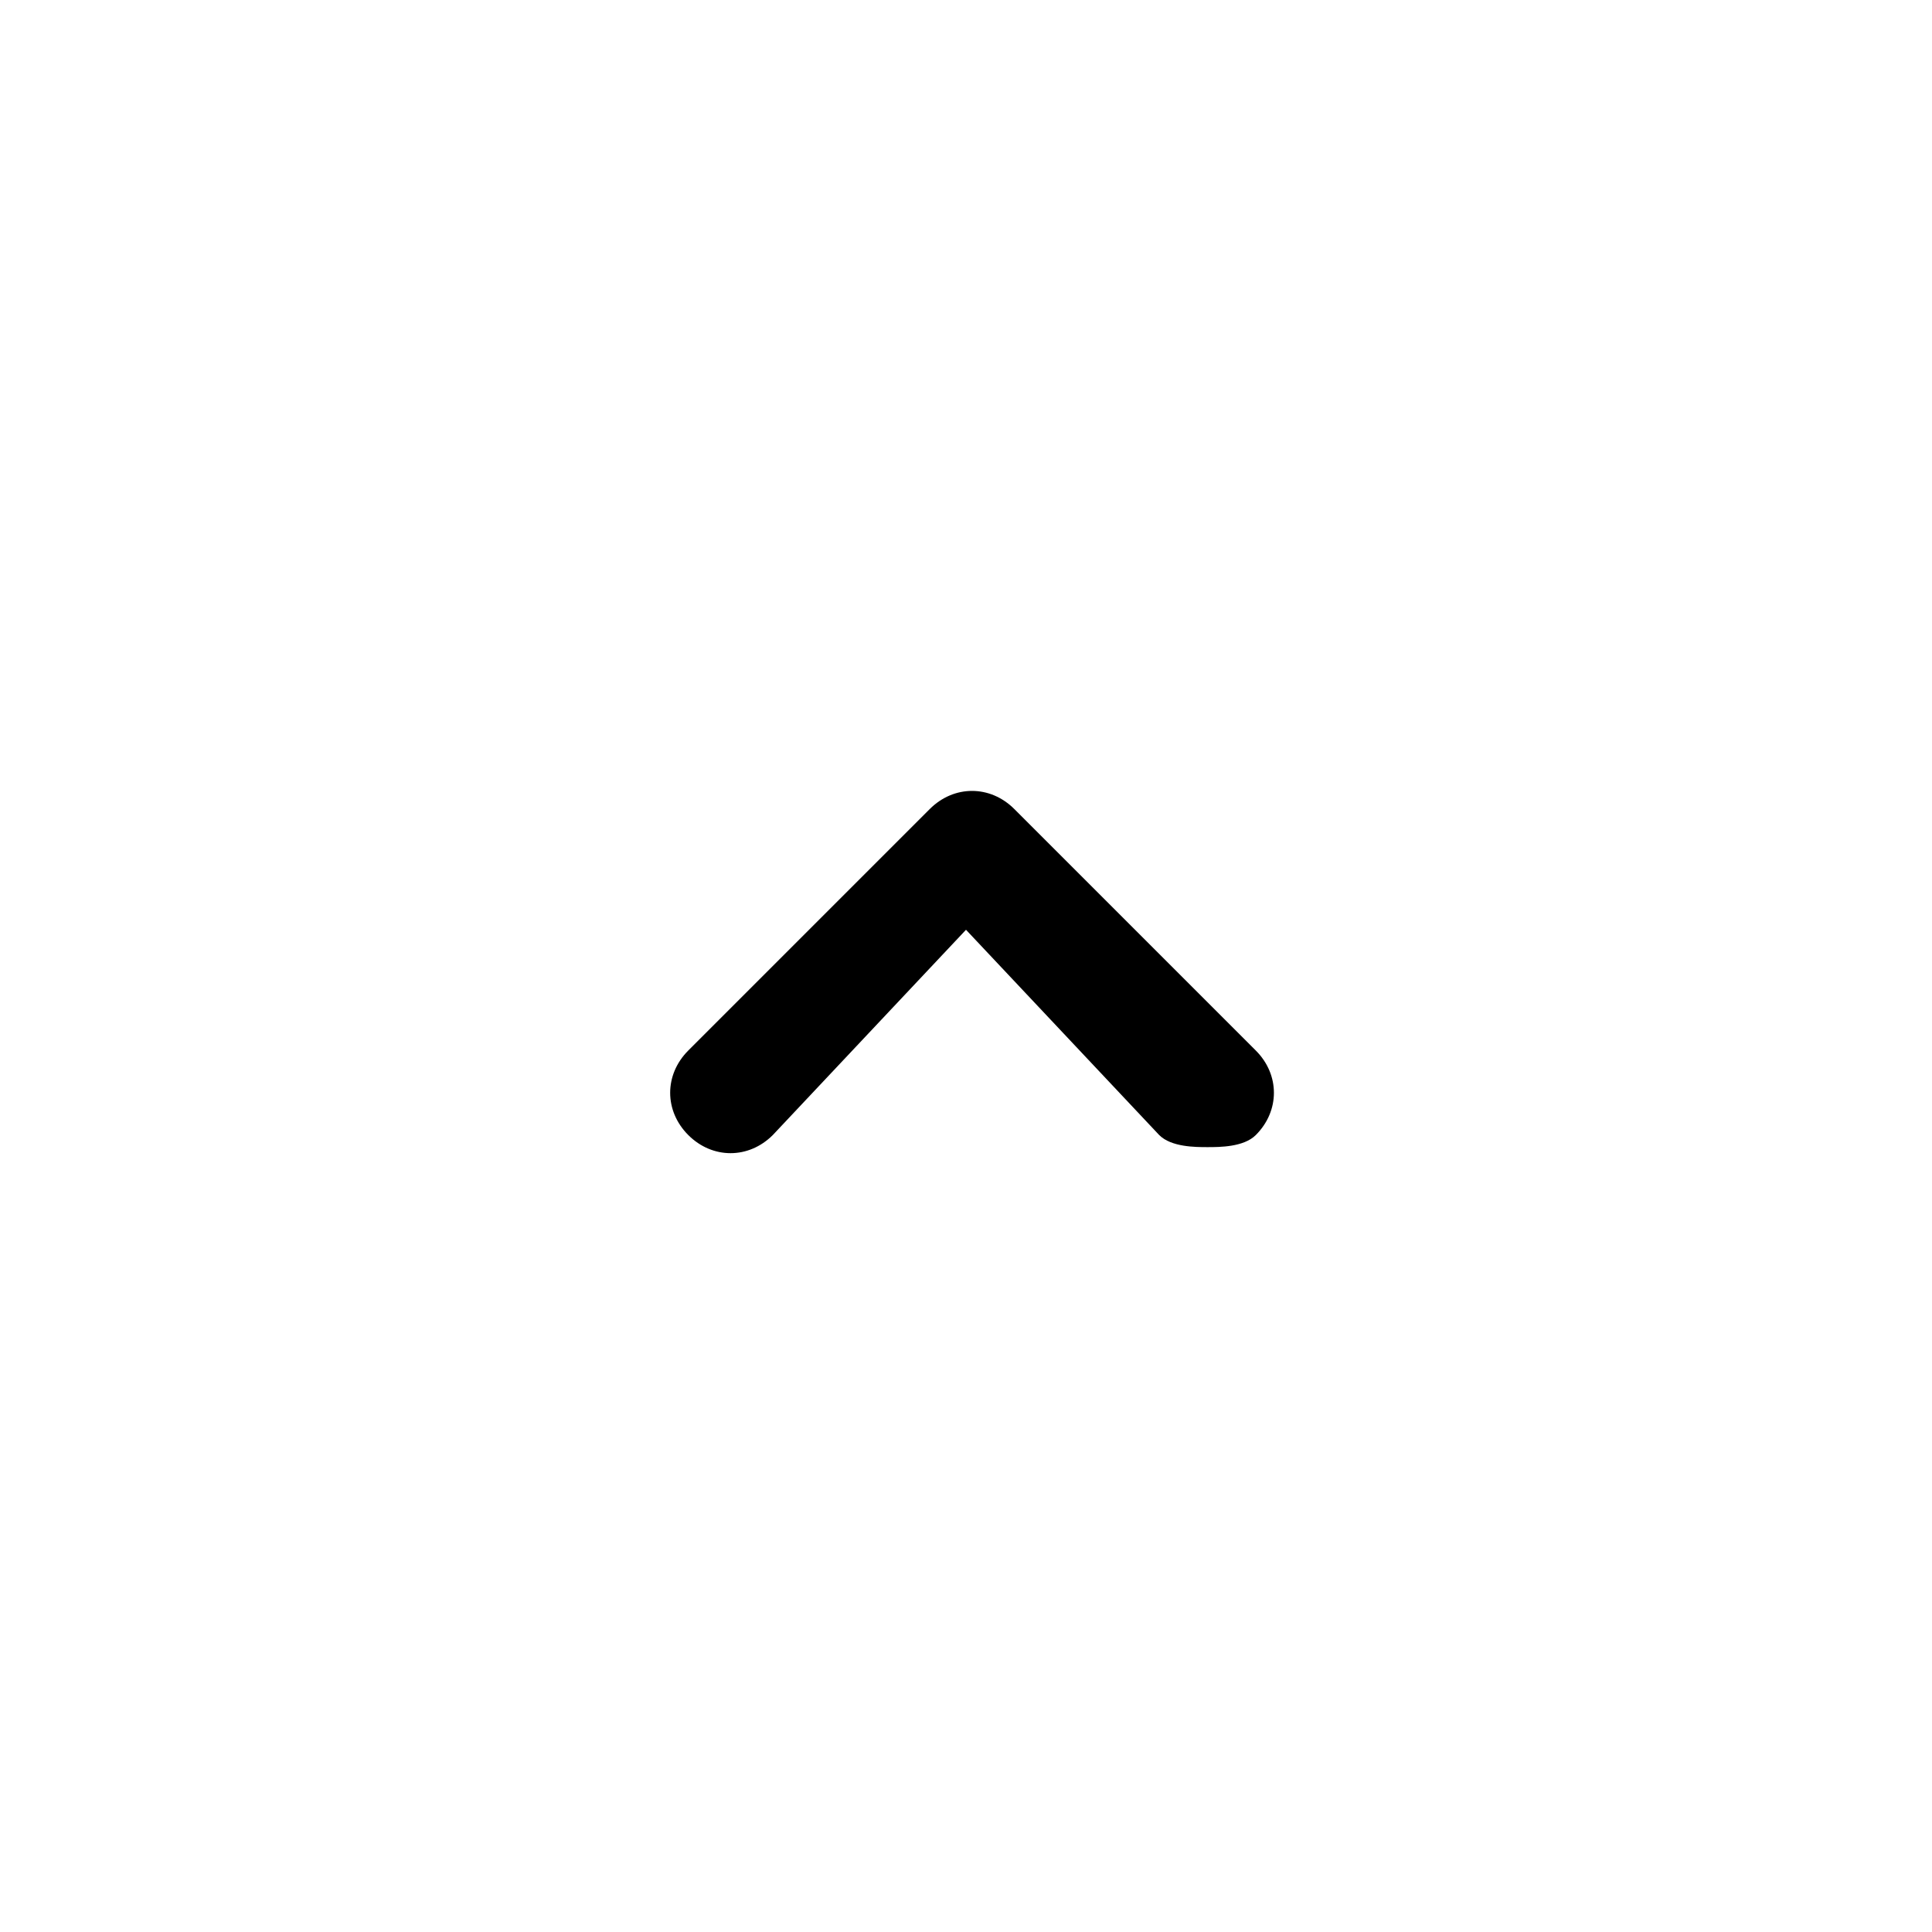
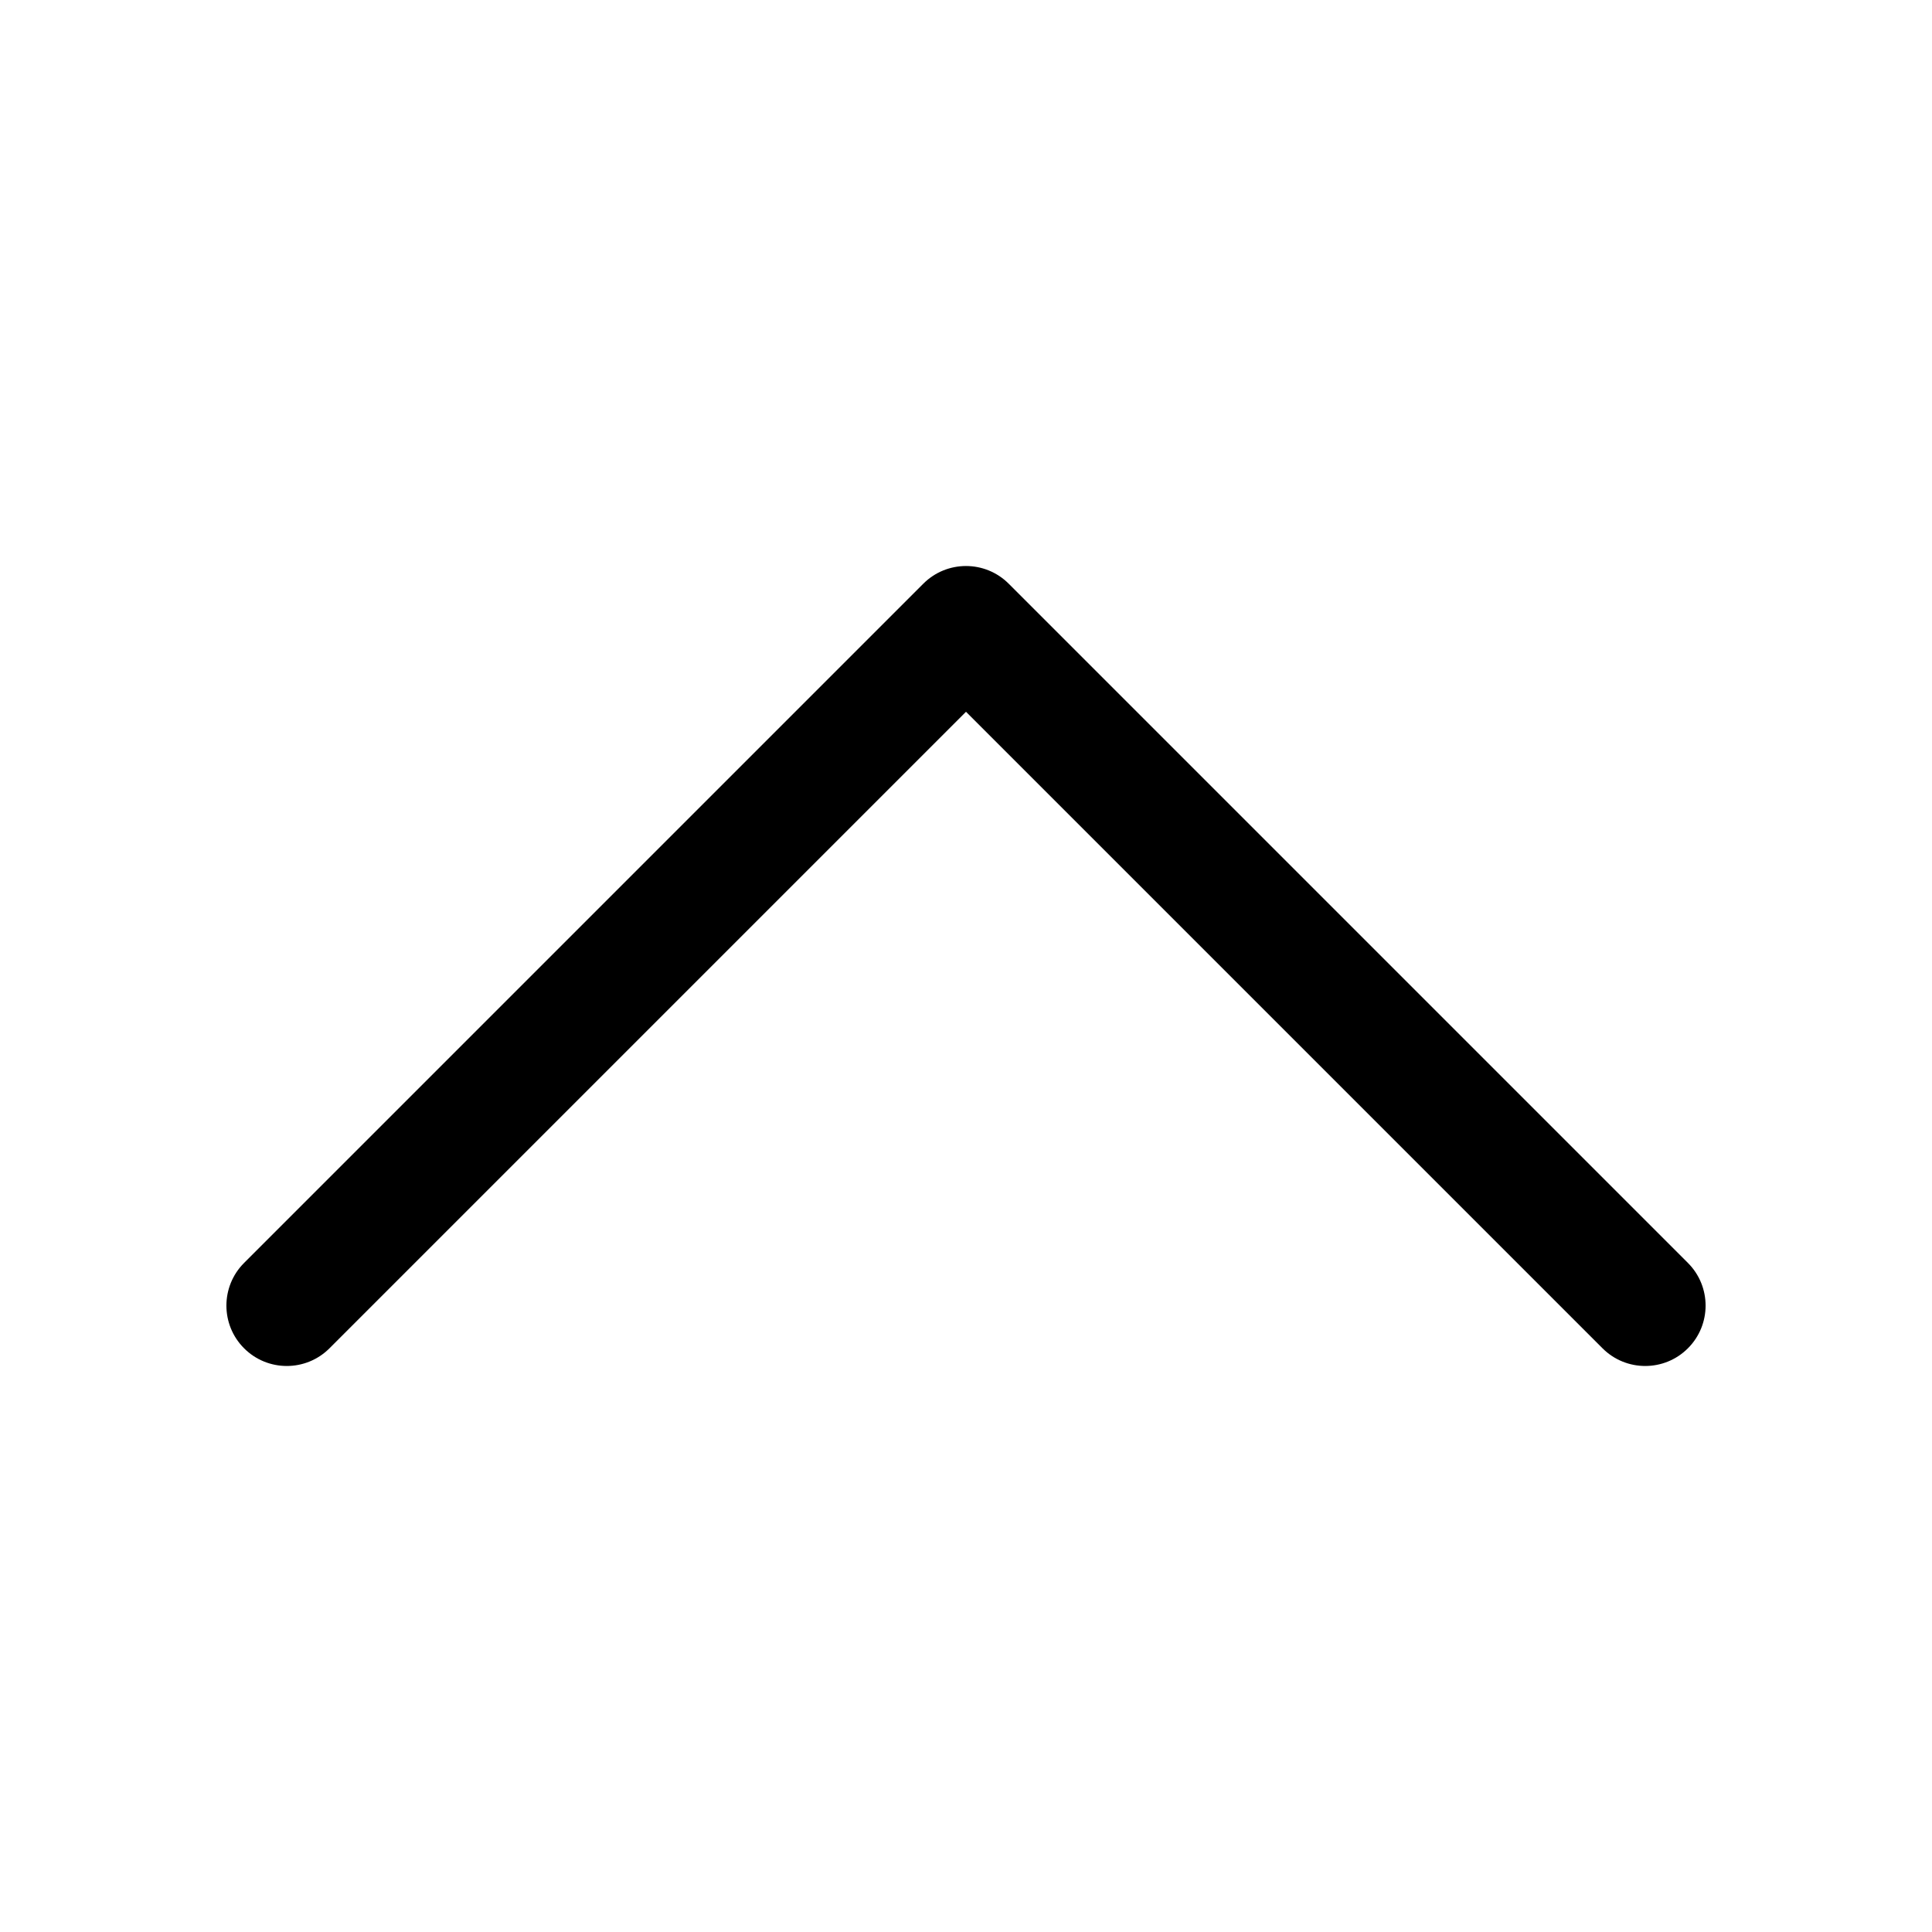
- <svg xmlns="http://www.w3.org/2000/svg" t="1669790972036" class="icon" viewBox="0 0 1024 1024" version="1.1" p-id="2828" width="200" height="200">
-   <path d="M640 608c-6.4 0-19.2 0-25.6-6.4L512 492.8 409.6 601.6c-12.8 12.8-32 12.8-44.8 0s-12.8-32 0-44.8l128-128c12.8-12.8 32-12.8 44.8 0l128 128c12.8 12.8 12.8 32 0 44.8C659.2 608 646.4 608 640 608z" p-id="2829" />
+ <svg xmlns="http://www.w3.org/2000/svg" t="1670132040051" class="icon" viewBox="0 0 1024 1024" version="1.1" p-id="5080" width="200" height="200">
+   <path d="M904 692c0 8.189-3.124 16.379-9.372 22.628-12.497 12.496-32.759 12.496-45.256 0L512 377.255 174.628 714.628c-12.497 12.496-32.758 12.496-45.255 0-12.497-12.498-12.497-32.758 0-45.256l360-360c12.497-12.496 32.758-12.496 45.255 0l360 360C900.876 675.621 904 683.811 904 692z" p-id="5081" />
</svg>
